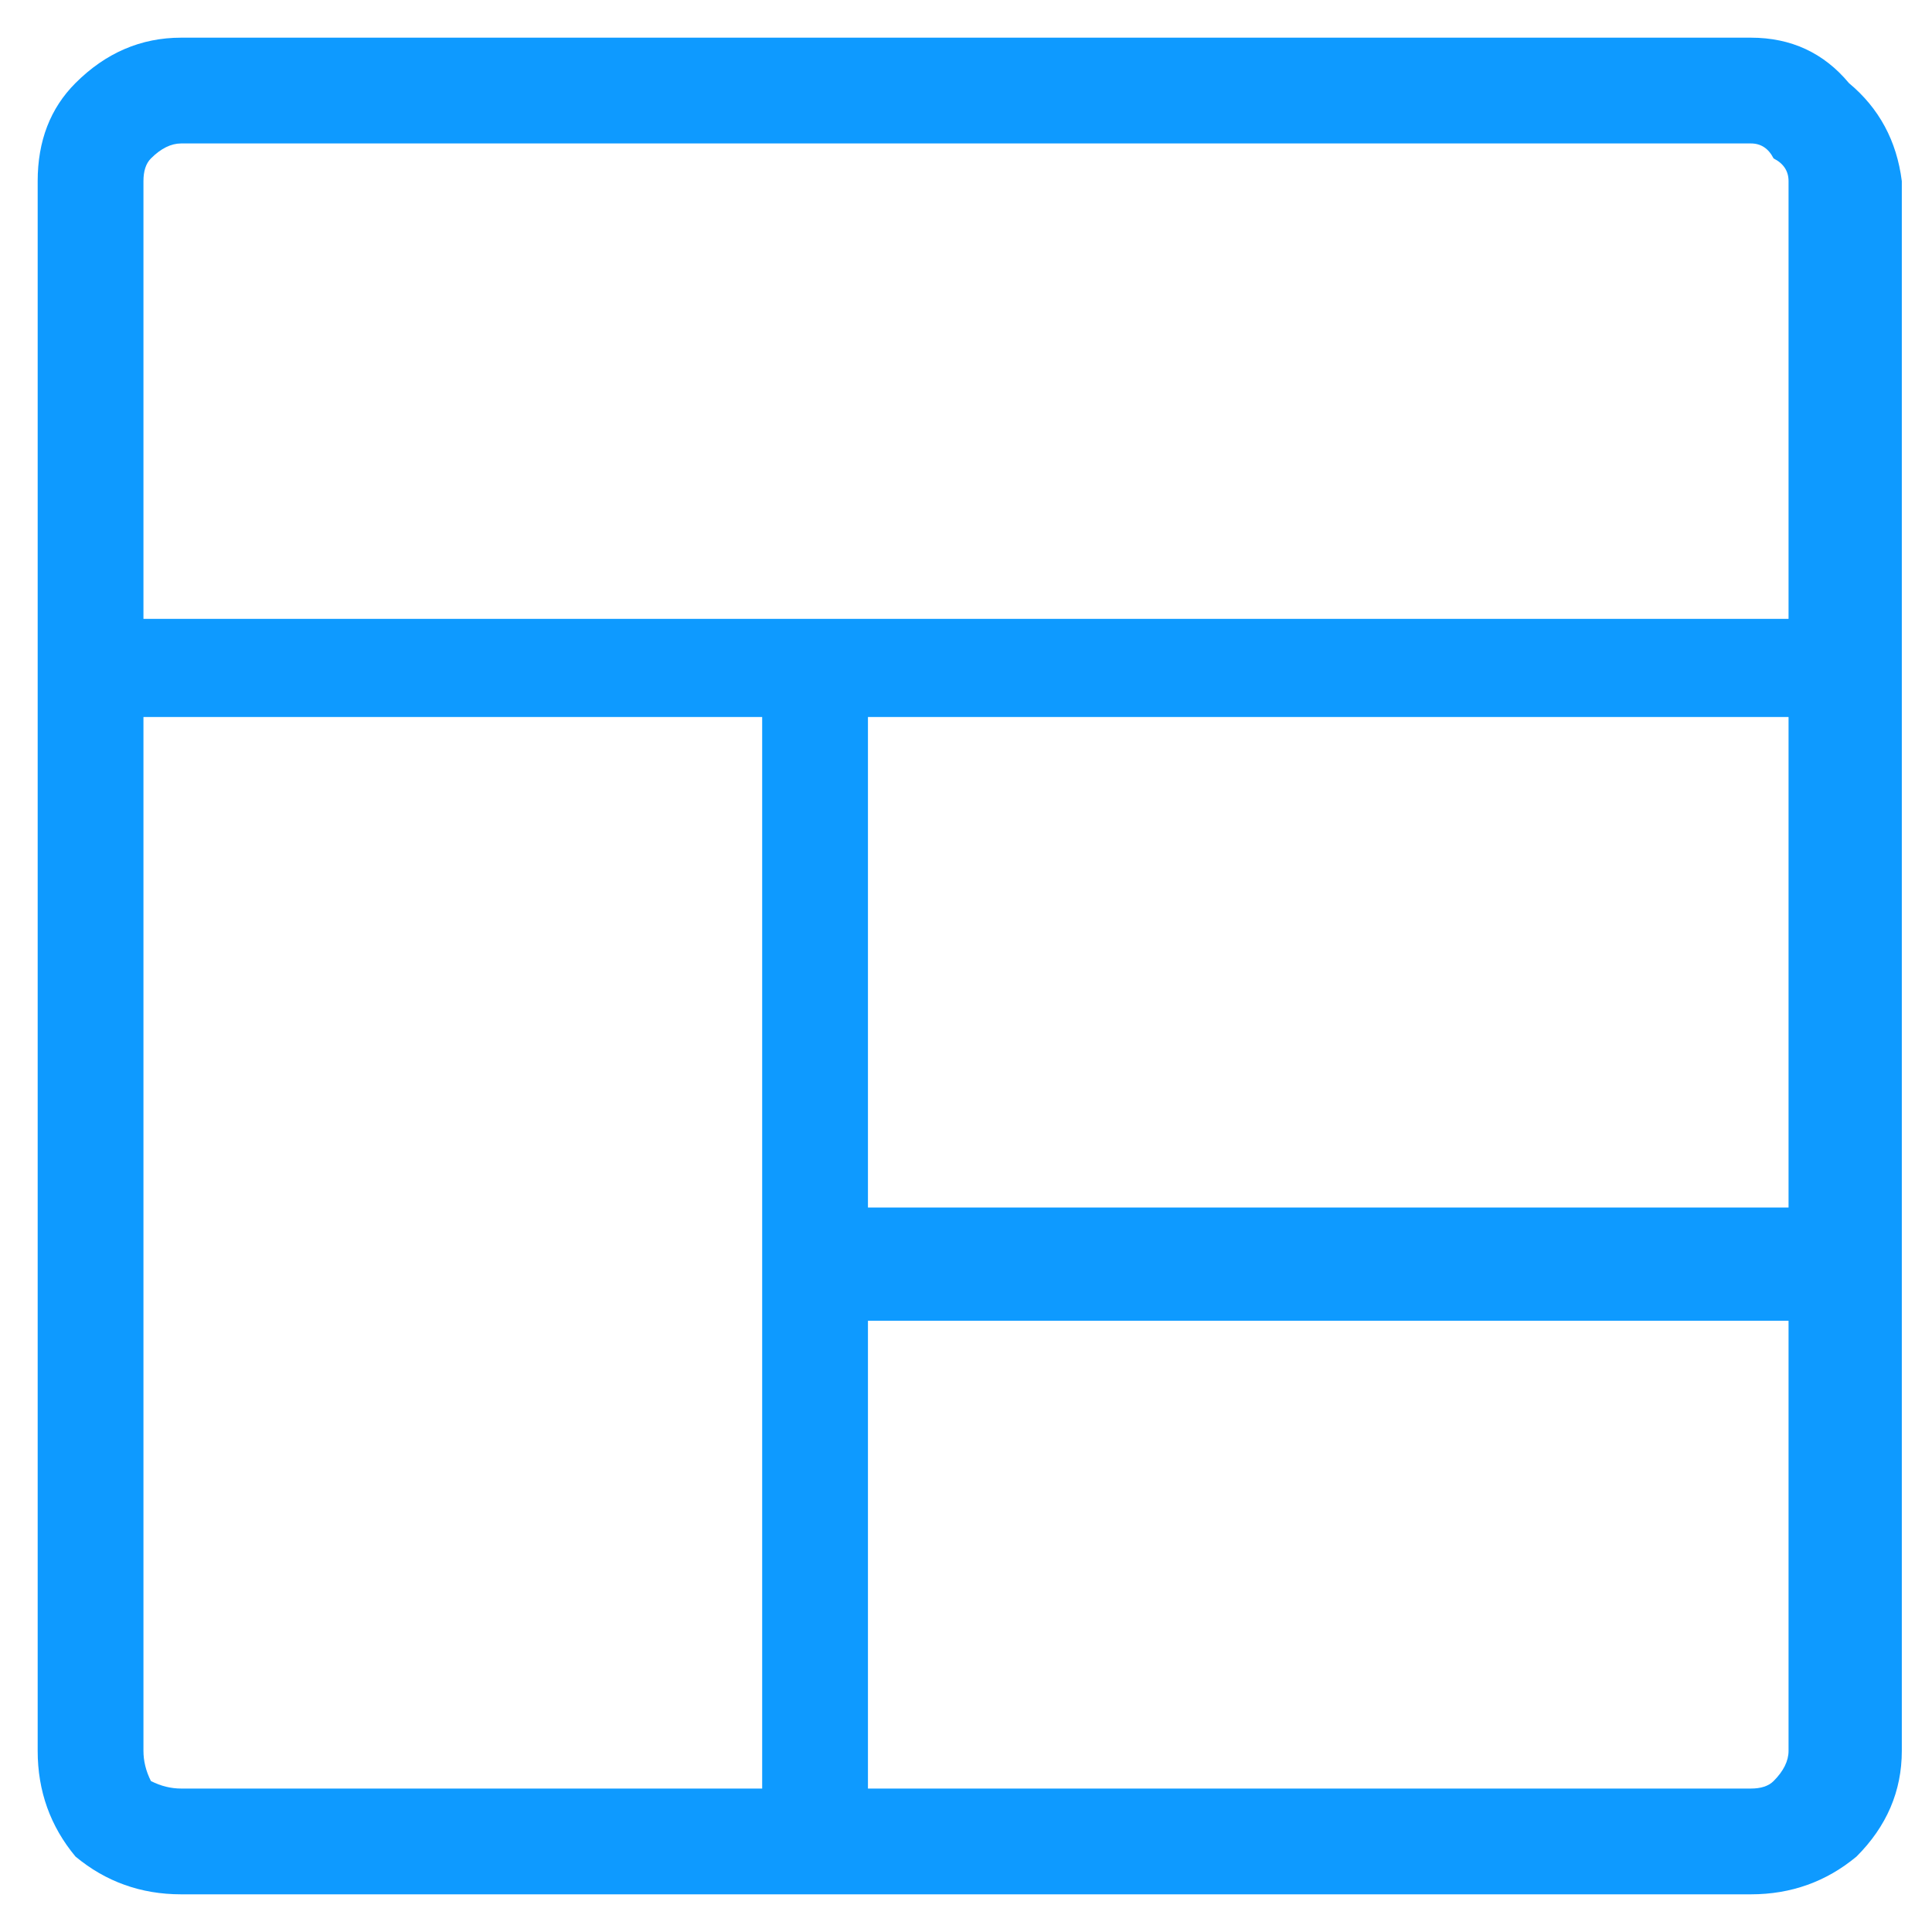
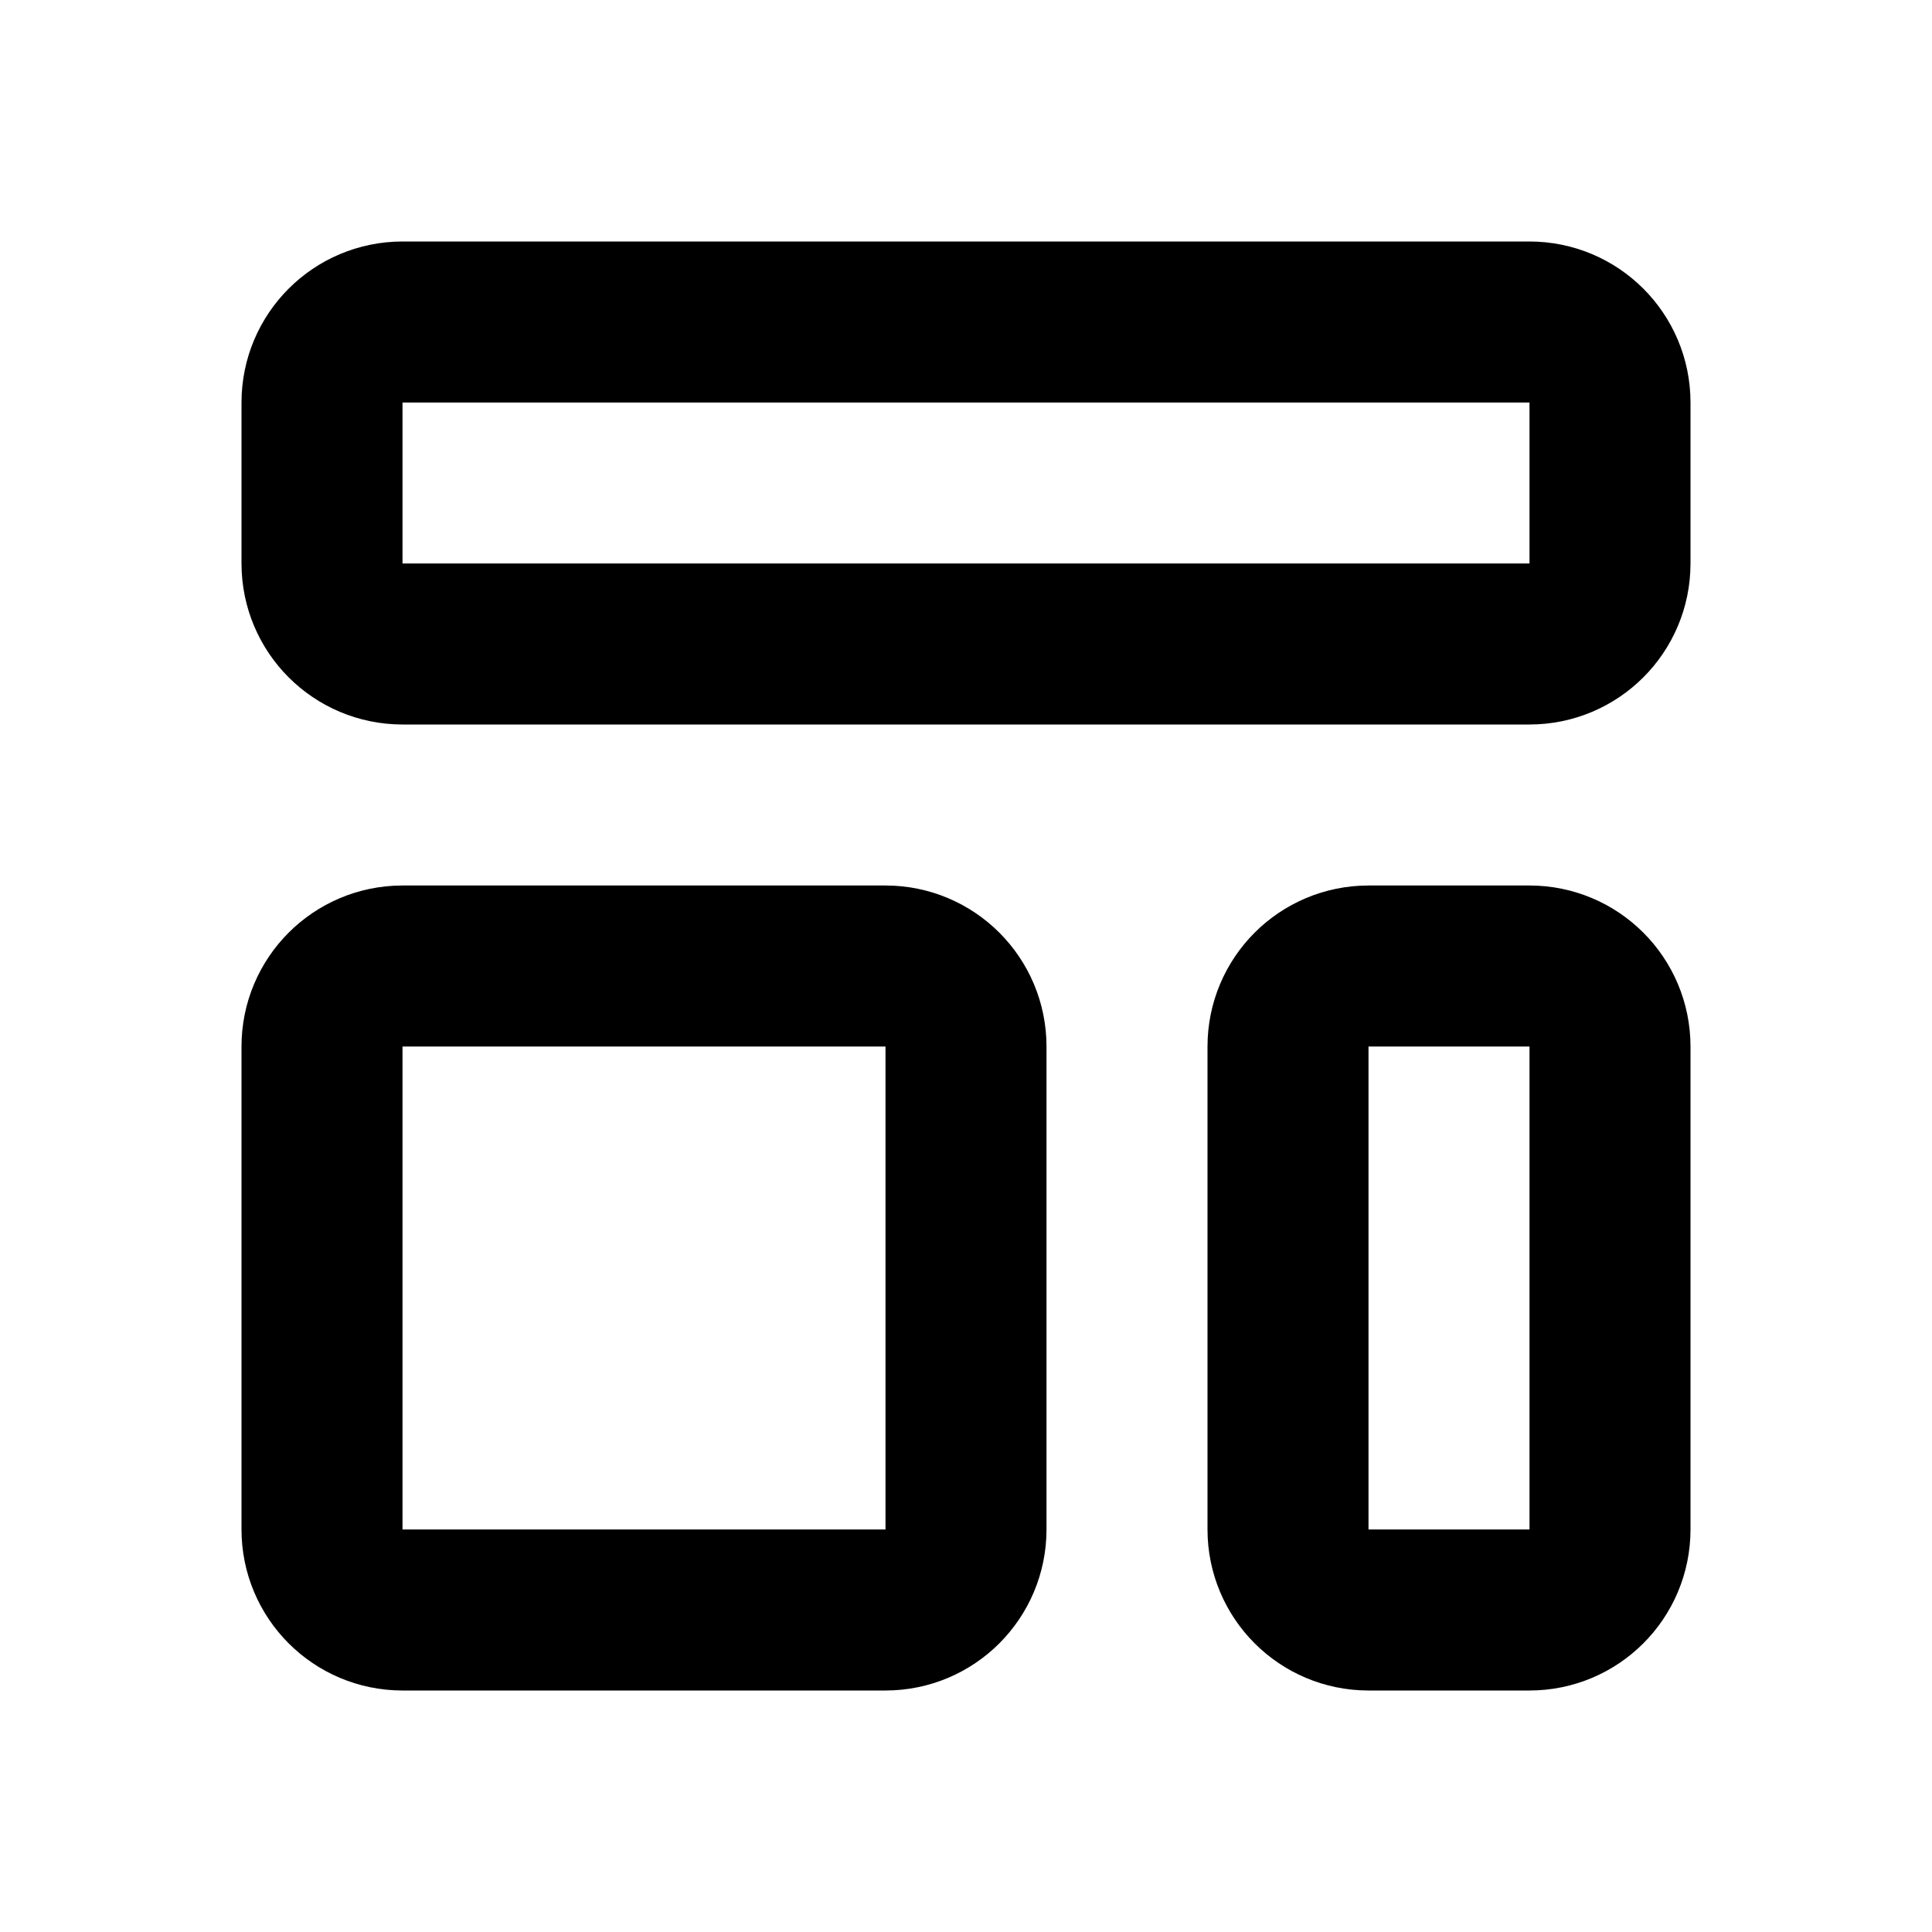
- <svg xmlns="http://www.w3.org/2000/svg" width="16" height="16" viewBox="0 0 16 16" fill="none">
-   <path d="M14.5 0.312H1.5C1.167 0.312 0.875 0.438 0.625 0.688C0.417 0.896 0.312 1.167 0.312 1.5V14.5C0.312 14.833 0.417 15.125 0.625 15.375C0.875 15.583 1.167 15.688 1.5 15.688H14.5C14.833 15.688 15.125 15.583 15.375 15.375C15.625 15.125 15.75 14.833 15.75 14.5V1.5C15.708 1.167 15.562 0.896 15.312 0.688C15.104 0.438 14.833 0.312 14.5 0.312ZM1.5 1.188H14.5C14.583 1.188 14.646 1.229 14.688 1.312C14.771 1.354 14.812 1.417 14.812 1.5V5.125H1.188V1.5C1.188 1.417 1.208 1.354 1.25 1.312C1.333 1.229 1.417 1.188 1.5 1.188ZM7.188 5.938H14.812V10H7.188V5.938ZM1.188 14.5V5.938H6.312V14.812H1.5C1.417 14.812 1.333 14.792 1.25 14.75C1.208 14.667 1.188 14.583 1.188 14.5ZM14.5 14.812H7.188V10.938H14.812V14.5C14.812 14.583 14.771 14.667 14.688 14.75C14.646 14.792 14.583 14.812 14.5 14.812Z" fill="#0E9AFF" />
+ <svg xmlns="http://www.w3.org/2000/svg" class="h-6 w-6" fill="none" viewBox="0 0 24 24" stroke="currentColor" stroke-width="2">
+   <path stroke-linecap="round" stroke-linejoin="round" d="M4 5a1 1 0 011-1h14a1 1 0 011 1v2a1 1 0 01-1 1H5a1 1 0 01-1-1V5zM4 13a1 1 0 011-1h6a1 1 0 011 1v6a1 1 0 01-1 1H5a1 1 0 01-1-1v-6zM16 13a1 1 0 011-1h2a1 1 0 011 1v6a1 1 0 01-1 1h-2a1 1 0 01-1-1v-6z" />
</svg>
